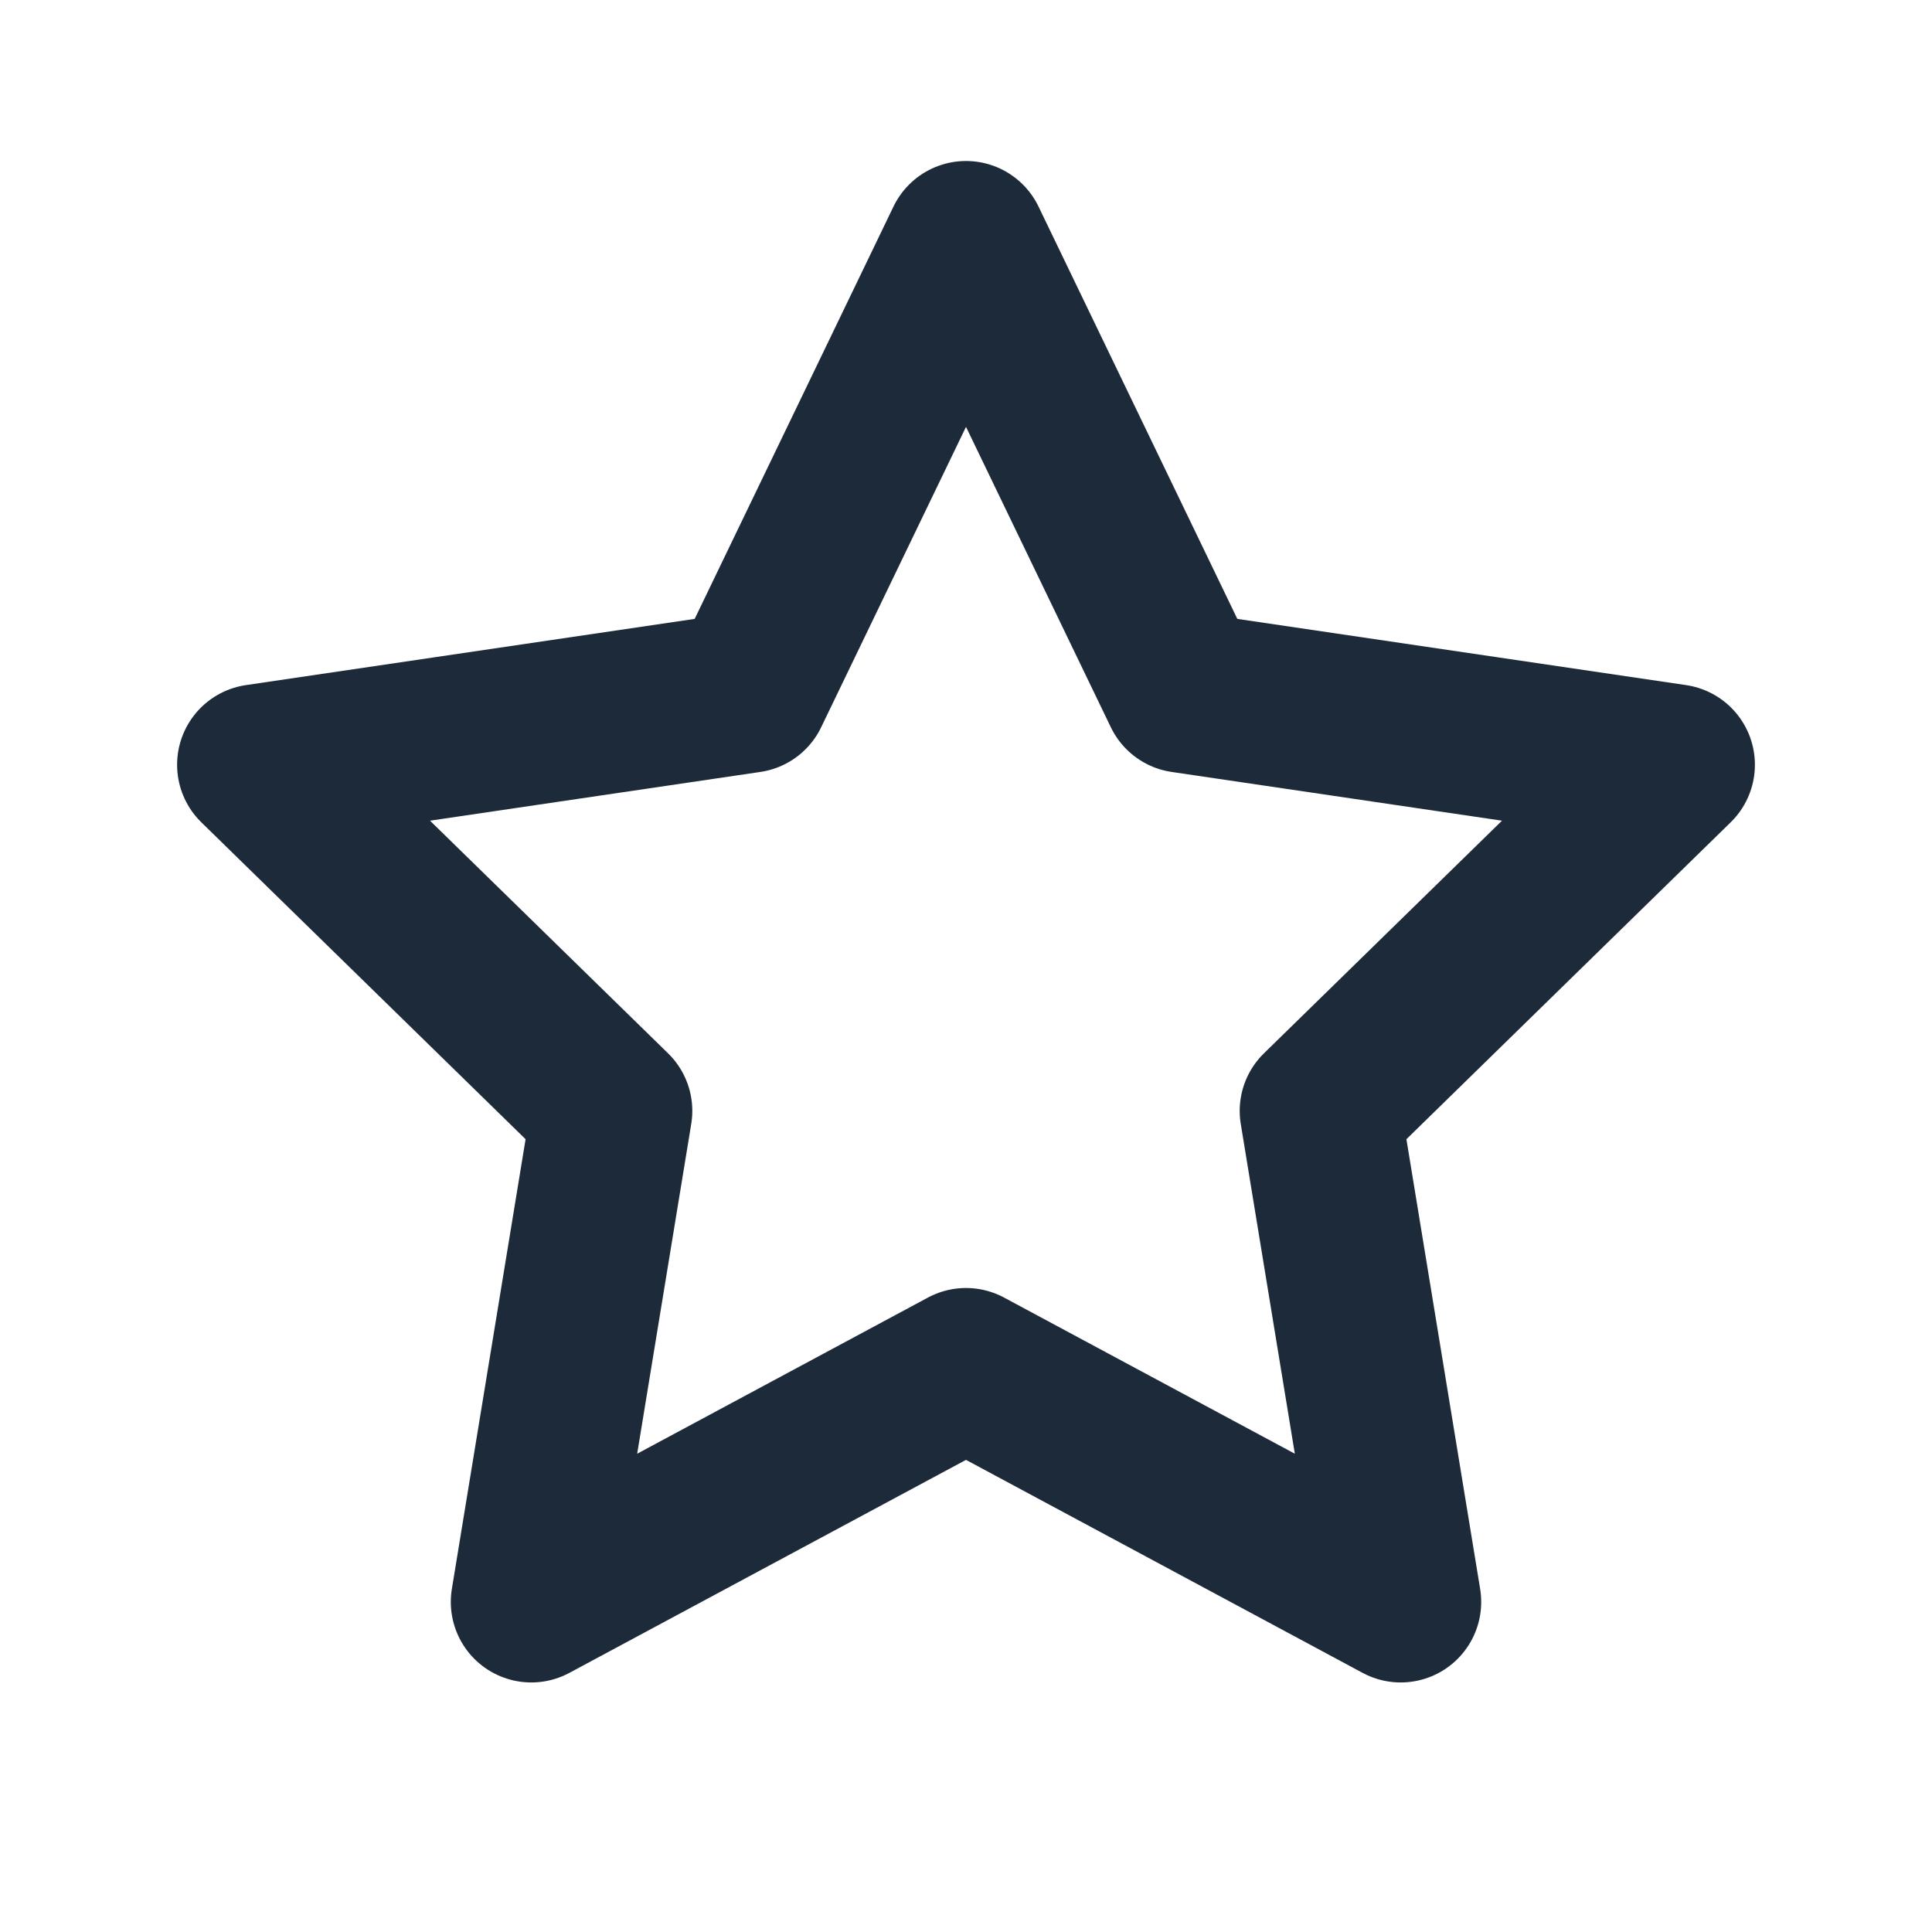
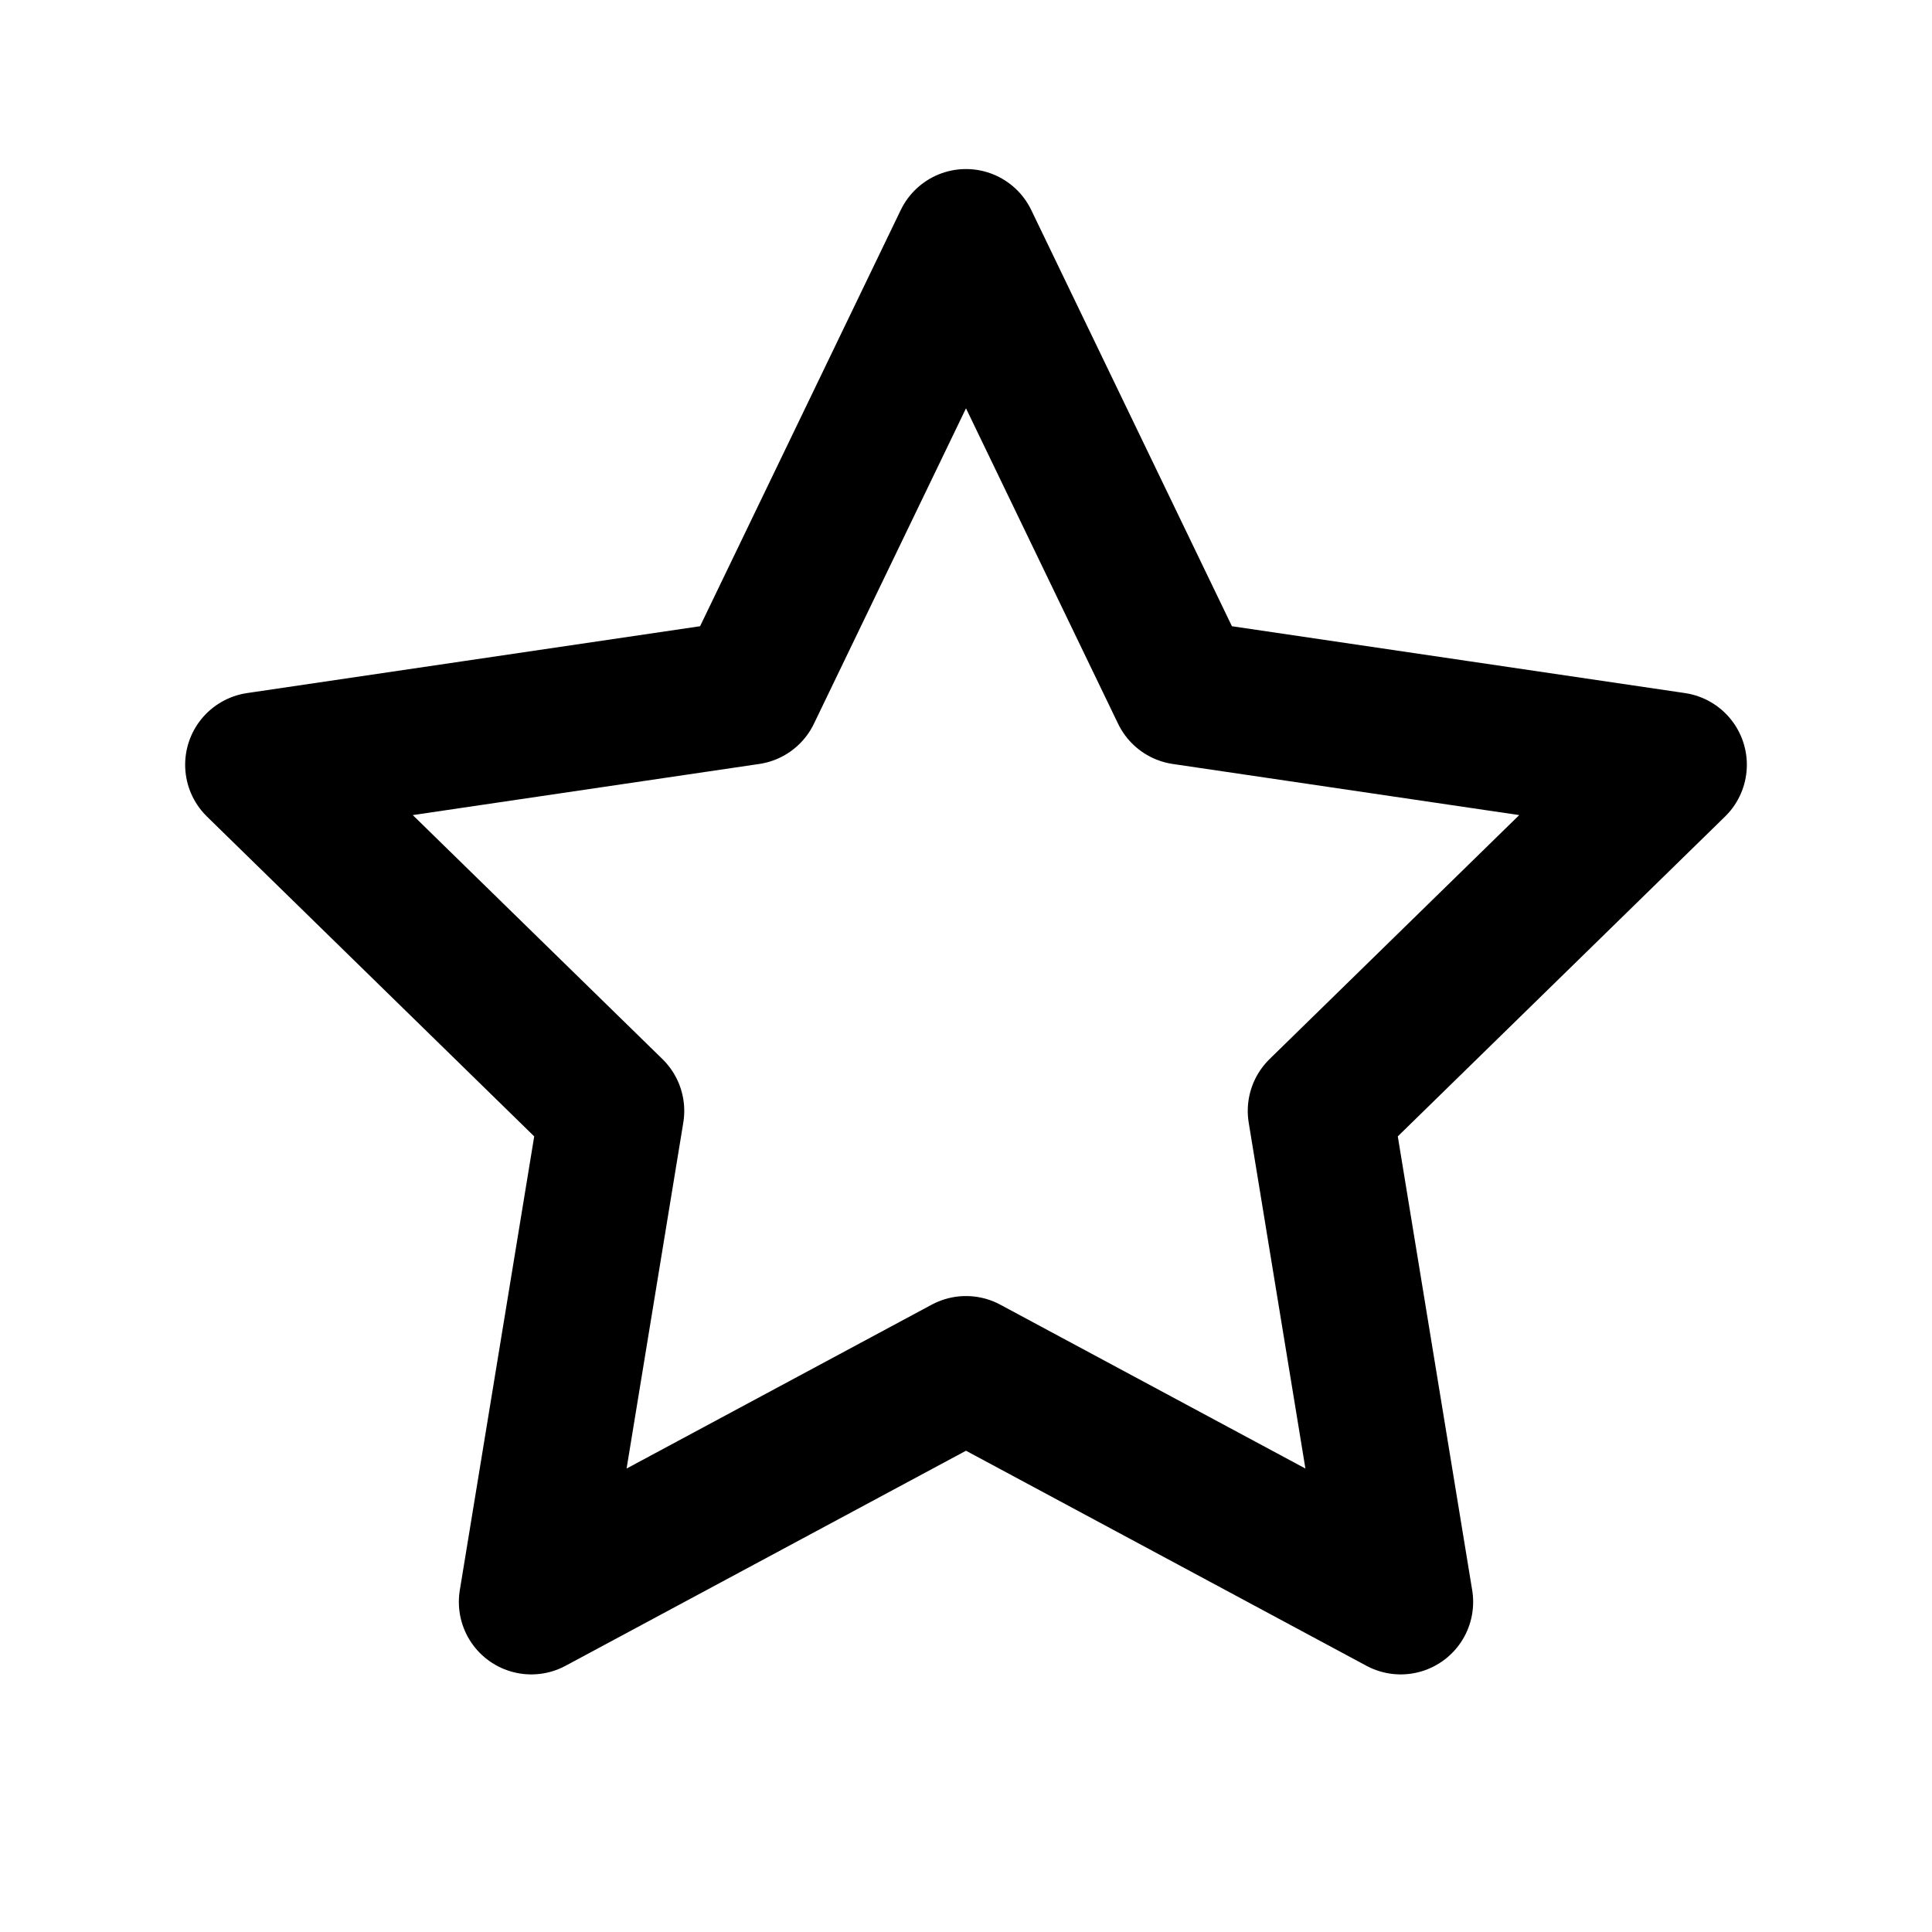
- <svg xmlns="http://www.w3.org/2000/svg" width="24" height="24" viewBox="0 0 24 24" fill="none" stroke="#1d2a3a" stroke-width="2" stroke-linecap="round" stroke-linejoin="round">
+ <svg xmlns="http://www.w3.org/2000/svg" width="24" height="24" viewBox="0 0 24 24" fill="none" stroke="#000" stroke-width="1.8" stroke-linecap="round" stroke-linejoin="round">
  <path d="M12 3l2.7 5.6 6.1.9-4.4 4.3 1 6.1L12 17l-5.4 2.9 1-6.1-4.4-4.3 6.1-.9z" />
</svg>
